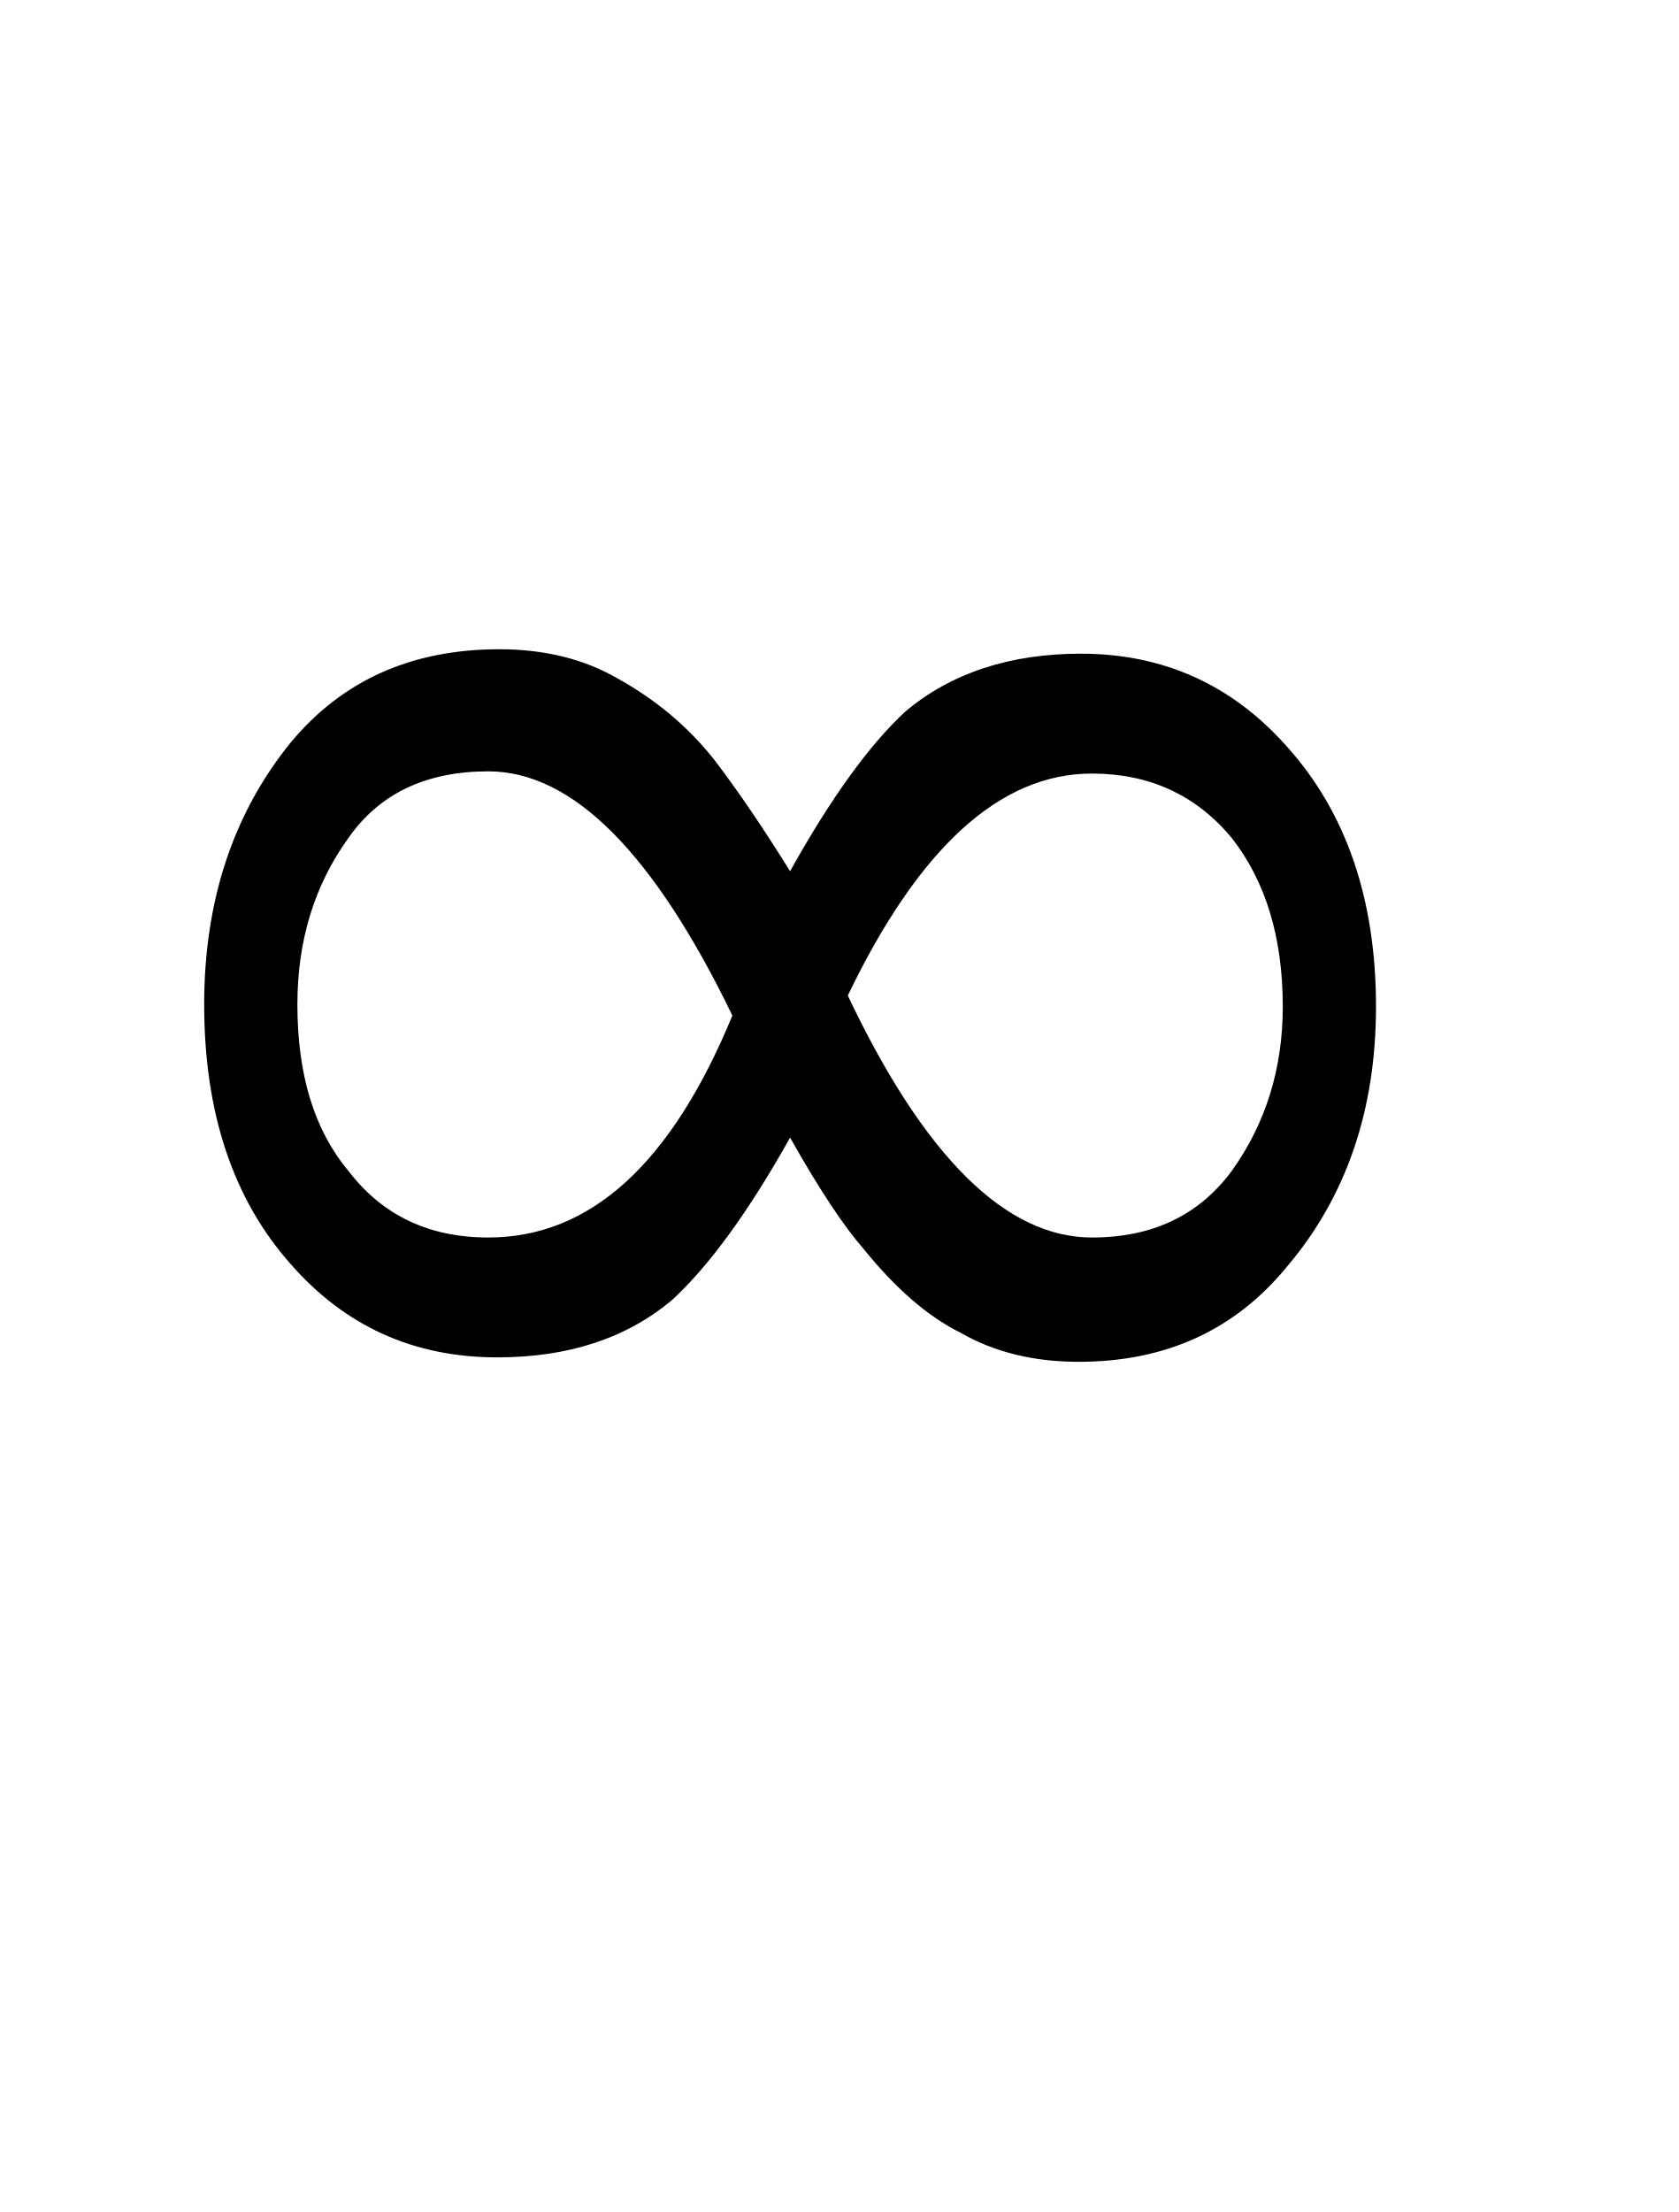
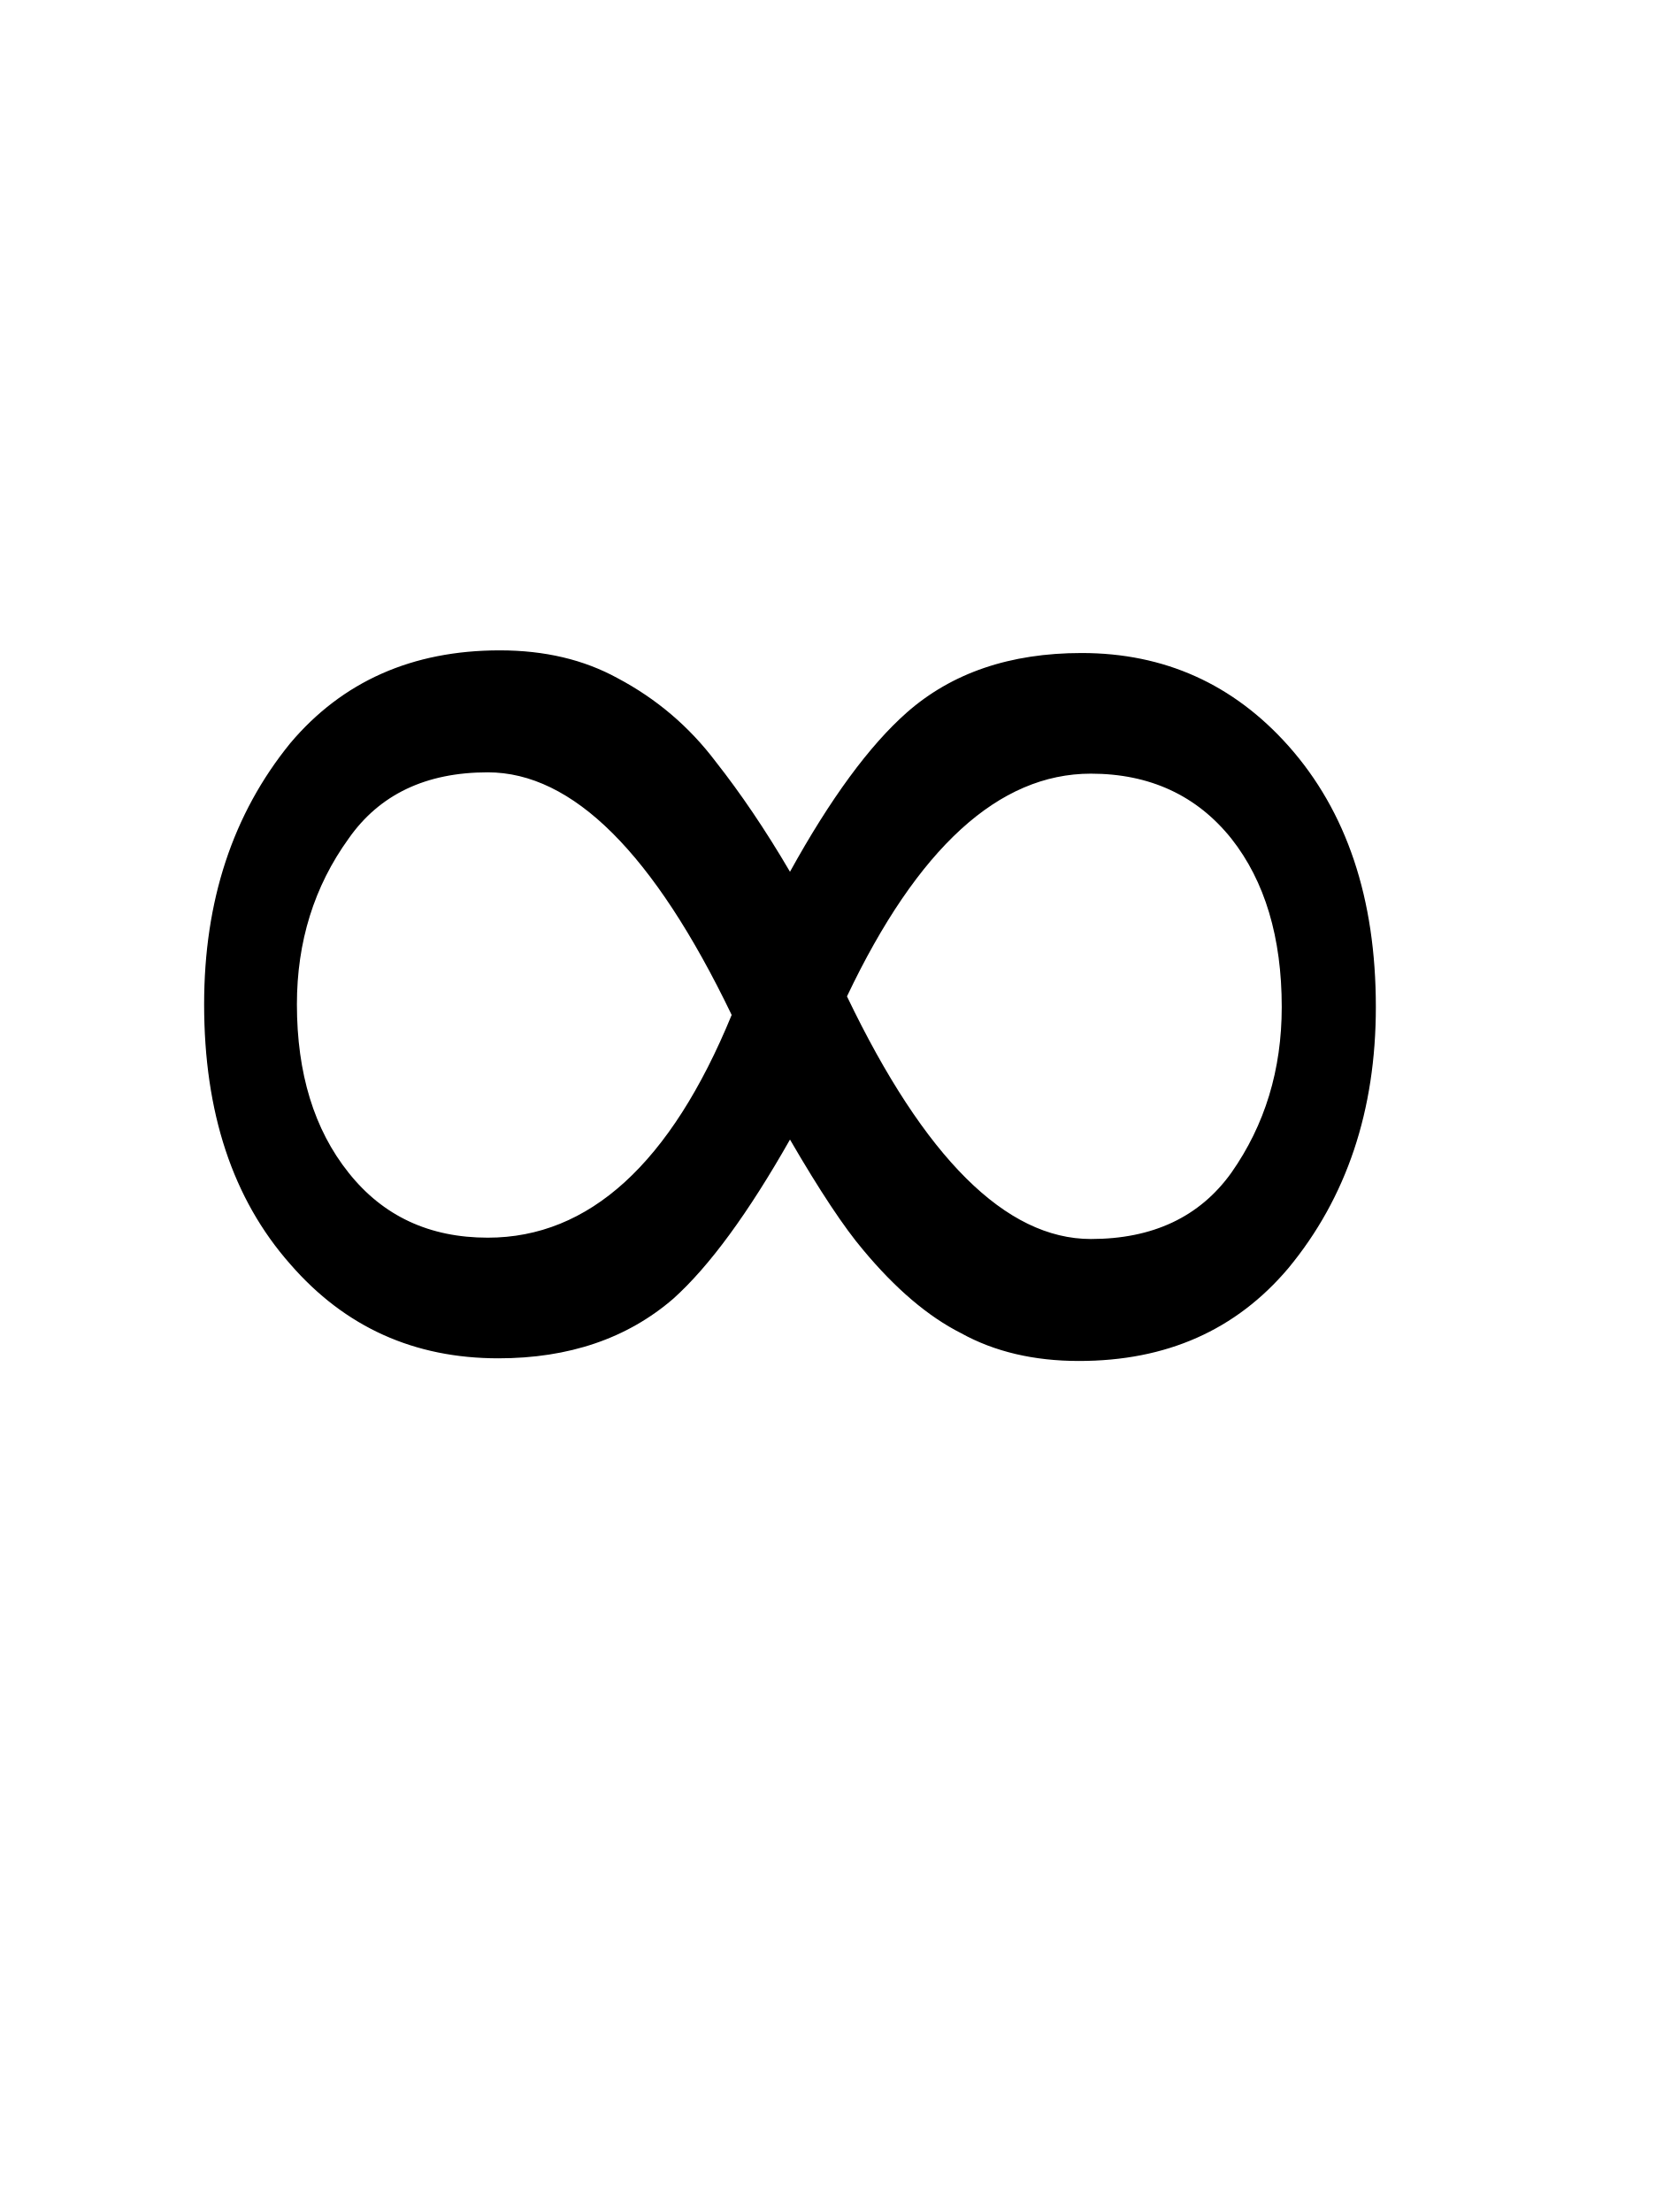
- <svg xmlns="http://www.w3.org/2000/svg" viewBox="0 0 11.82 15.57">
+ <svg xmlns="http://www.w3.org/2000/svg" viewBox="0 0 19.79 26.07">
  <g id="Layer_2" data-name="Layer 2">
    <g id="Layer_1-2" data-name="Layer 1">
-       <text transform="translate(0 11.07)" style="isolation:isolate;font-size:13.341px;font-family:WorkSans-Regular, Work Sans">∞</text>
+       <g id="Layer_2-2" data-name="Layer 2">
+         <g id="Layer_1-2-2" data-name="Layer 1-2">
+           <text transform="translate(0 18.54)" style="isolation:isolate;font-size:22.341px;font-family:WorkSans-Regular, Work Sans">∞</text>
+         </g>
+       </g>
    </g>
  </g>
</svg>
